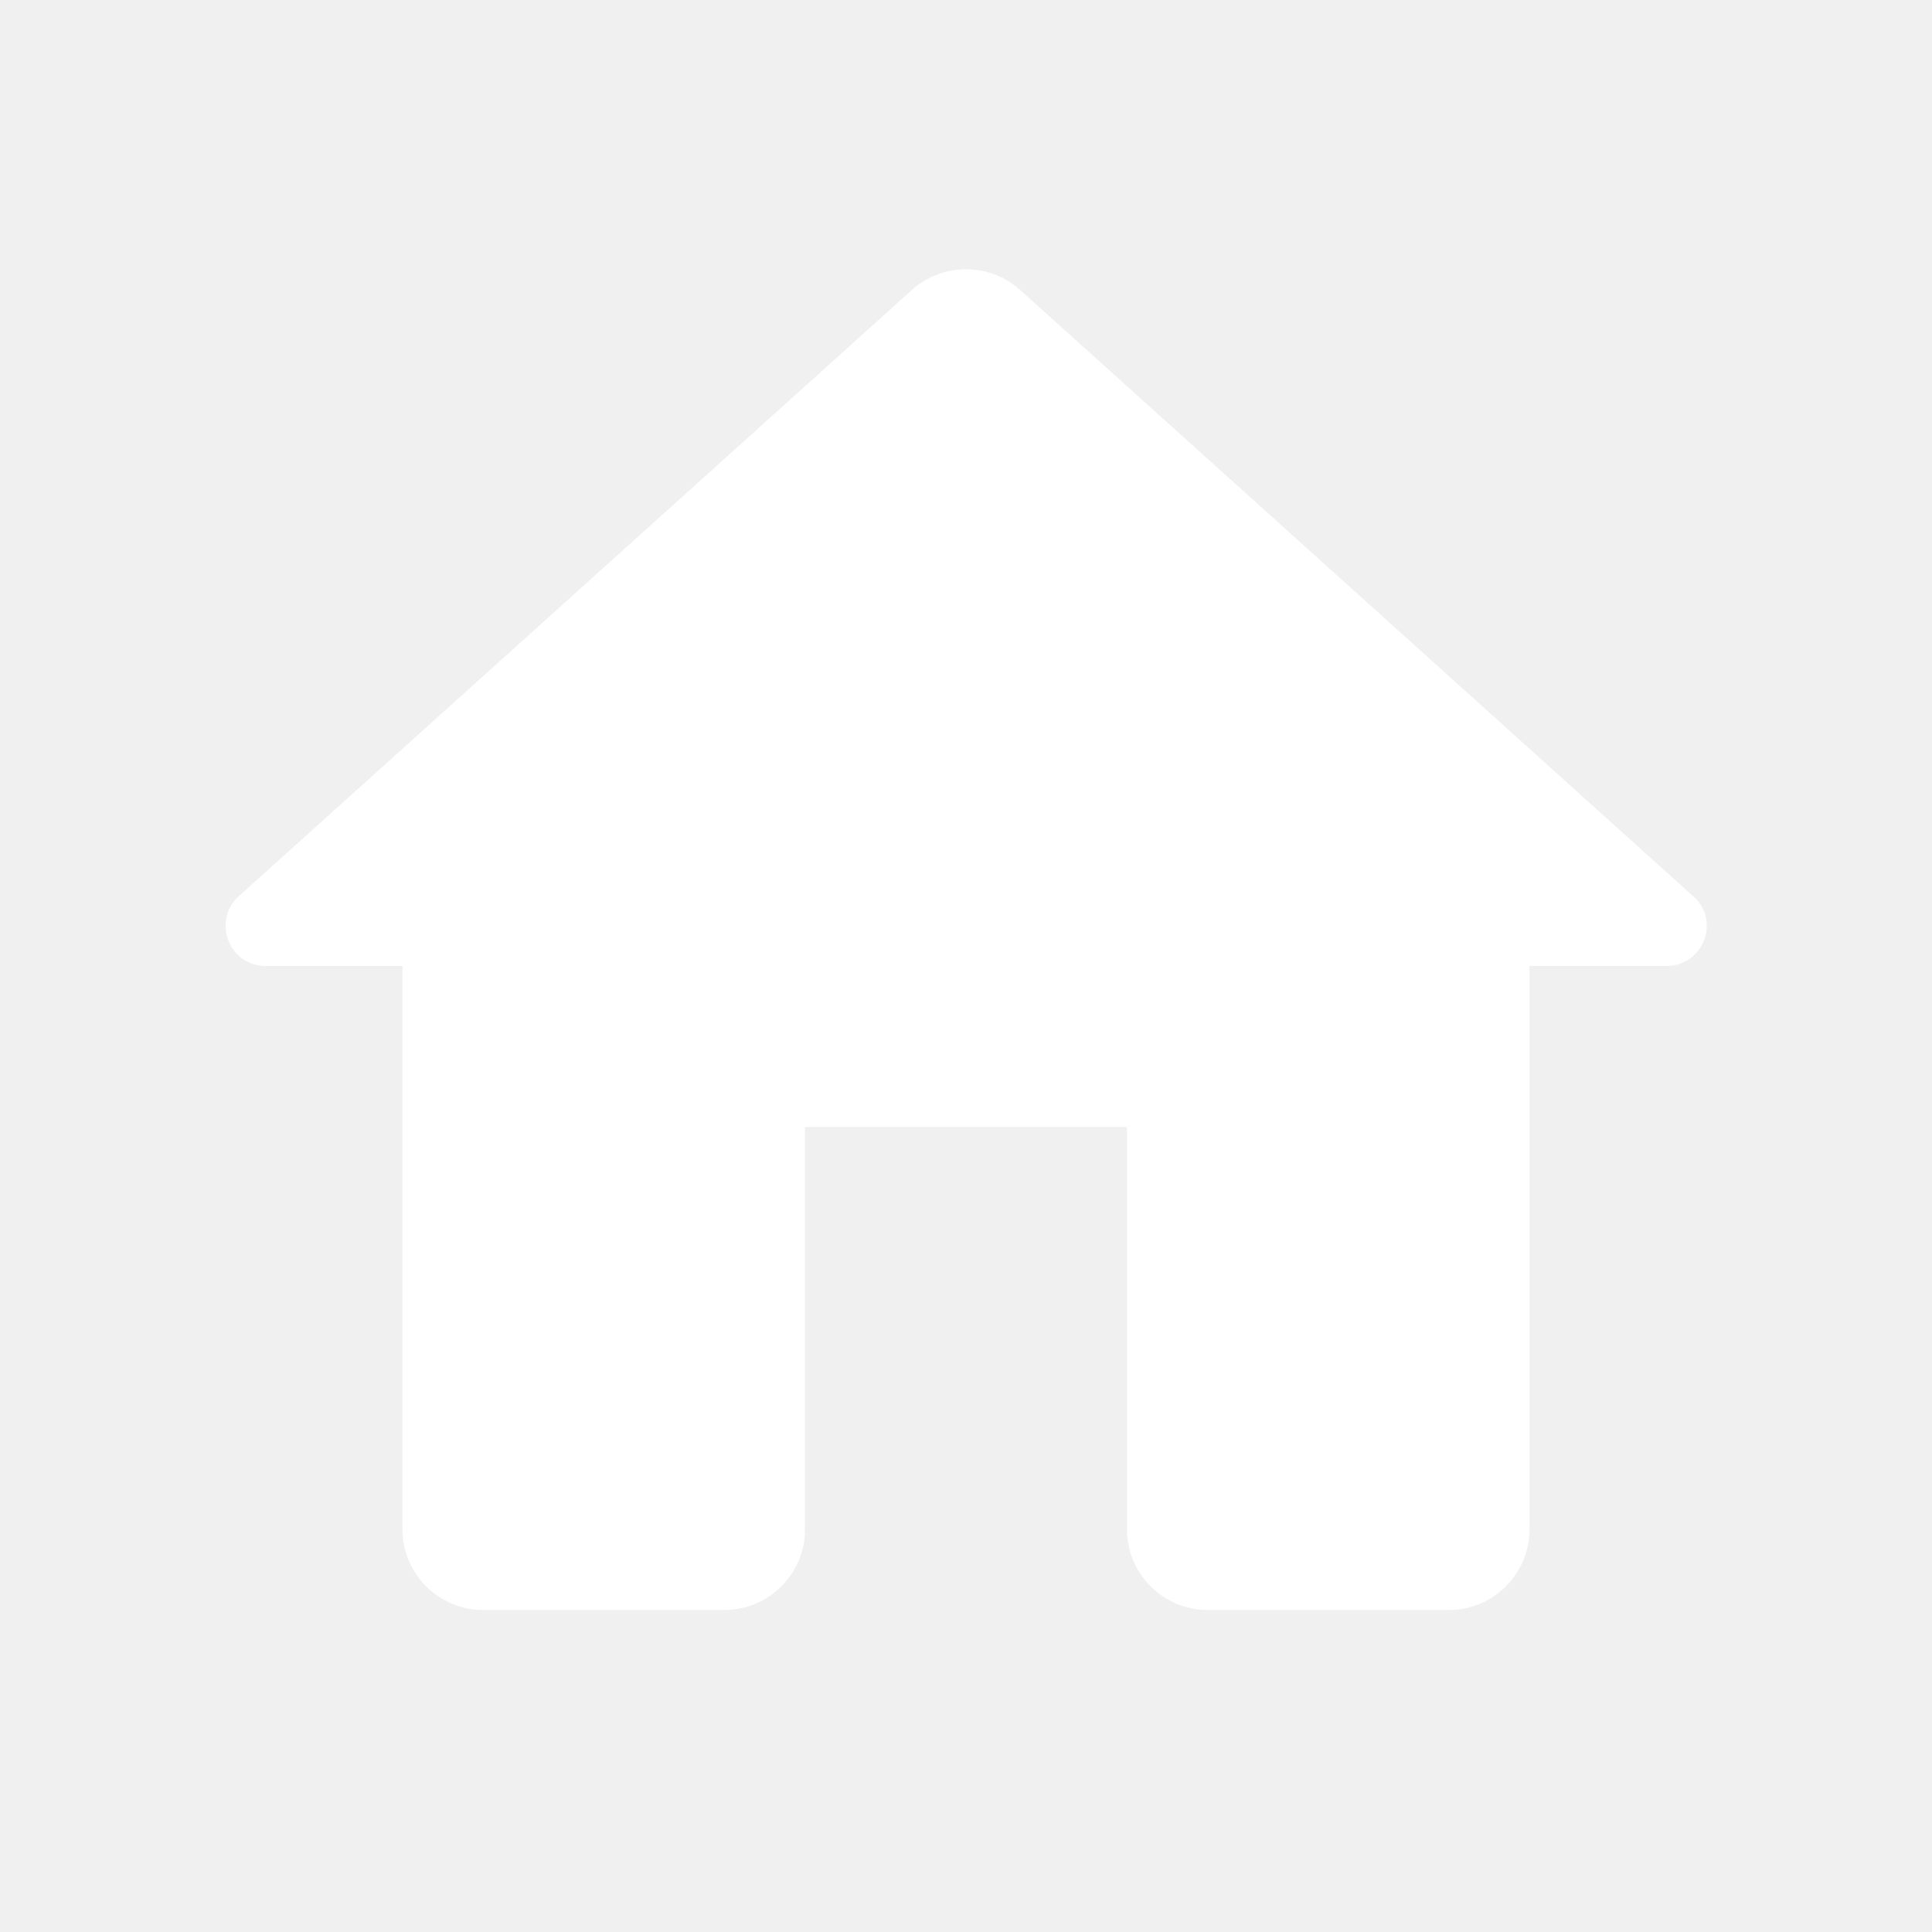
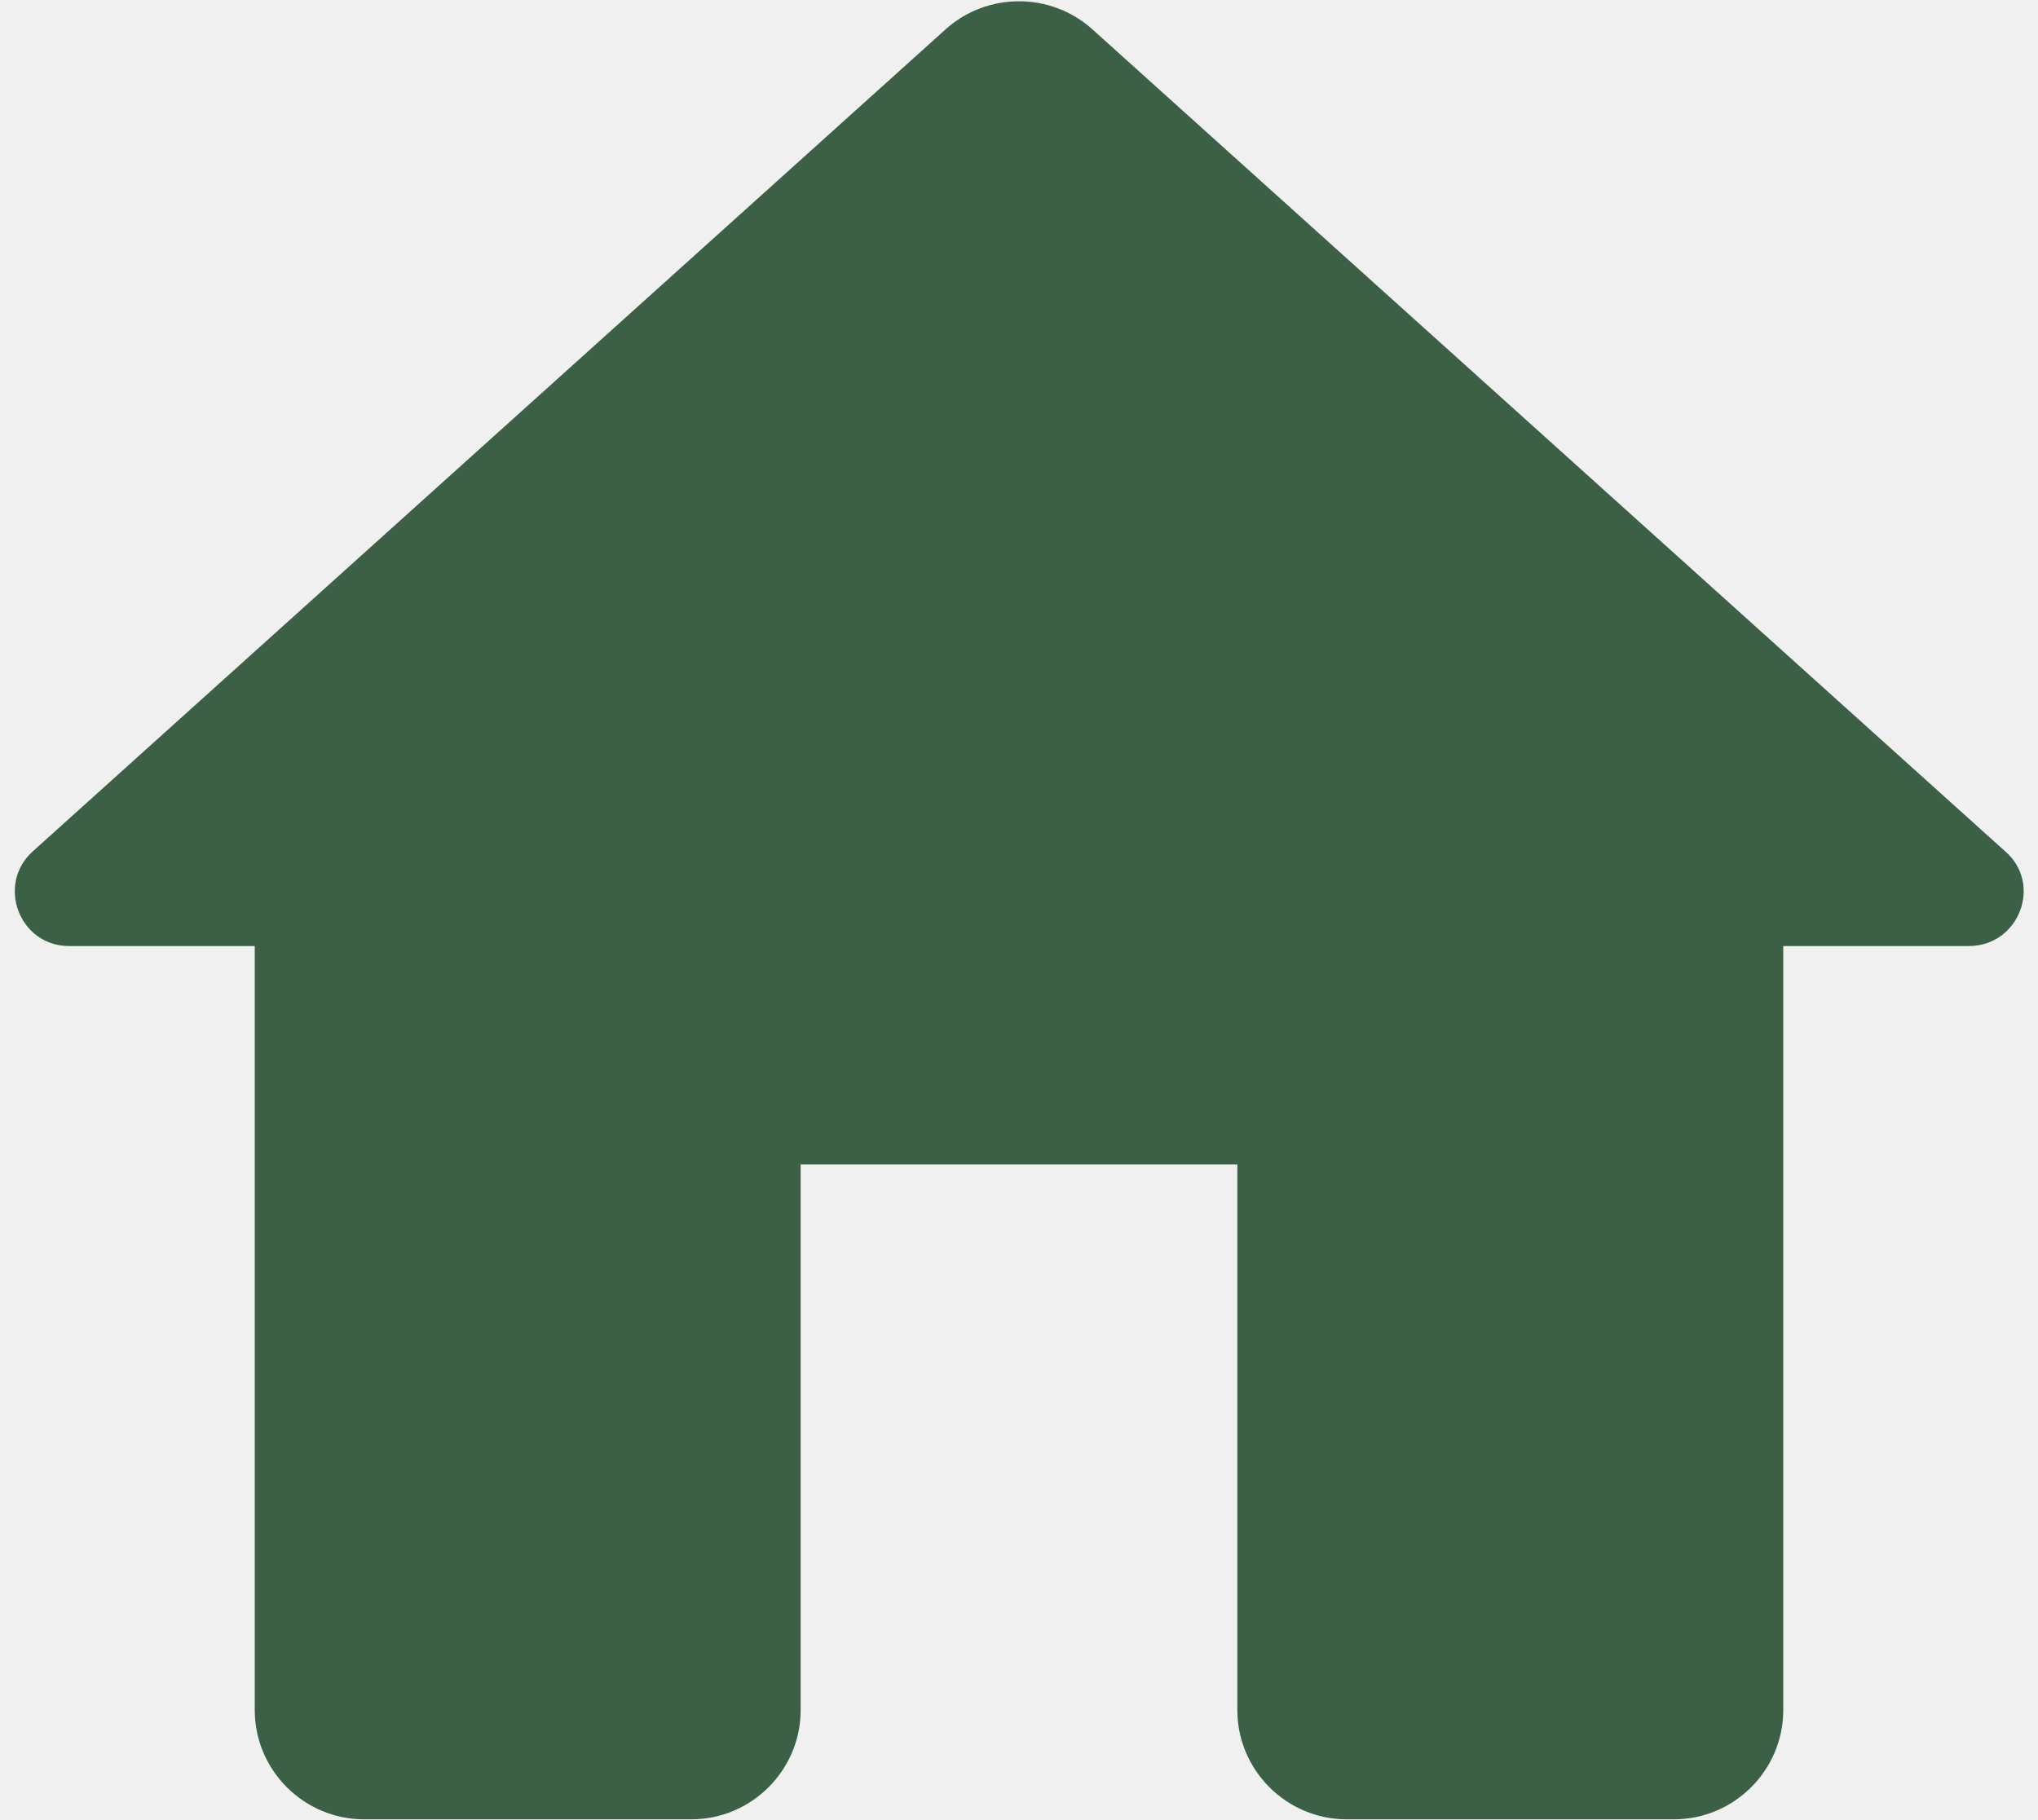
- <svg xmlns="http://www.w3.org/2000/svg" width="36" height="36" viewBox="0 0 36 36" fill="none">
-   <path d="M15 28.5V21H21V28.5C21 29.325 21.675 30 22.5 30H27C27.825 30 28.5 29.325 28.5 28.5V18H31.05C31.74 18 32.07 17.145 31.545 16.695L19.005 5.4C18.435 4.89 17.565 4.89 16.995 5.4L4.455 16.695C3.945 17.145 4.26 18 4.95 18H7.5V28.5C7.5 29.325 8.175 30 9 30H13.5C14.325 30 15 29.325 15 28.5Z" fill="white" />
+ <svg xmlns="http://www.w3.org/2000/svg" width="28" height="25" viewBox="0 0 28 25" fill="none">
+   <path d="M11 23.5V16H17V23.5C17 24.325 17.675 25 18.5 25H23C23.825 25 24.5 24.325 24.5 23.5V13H27.05C27.74 13 28.07 12.145 27.545 11.695L15.005 0.4C14.435 -0.11 13.565 -0.11 12.995 0.4L0.455 11.695C-0.055 12.145 0.26 13 0.95 13H3.5V23.5C3.5 24.325 4.175 25 5 25H9.5C10.325 25 11 24.325 11 23.5Z" fill="#3C6046" />
</svg>
